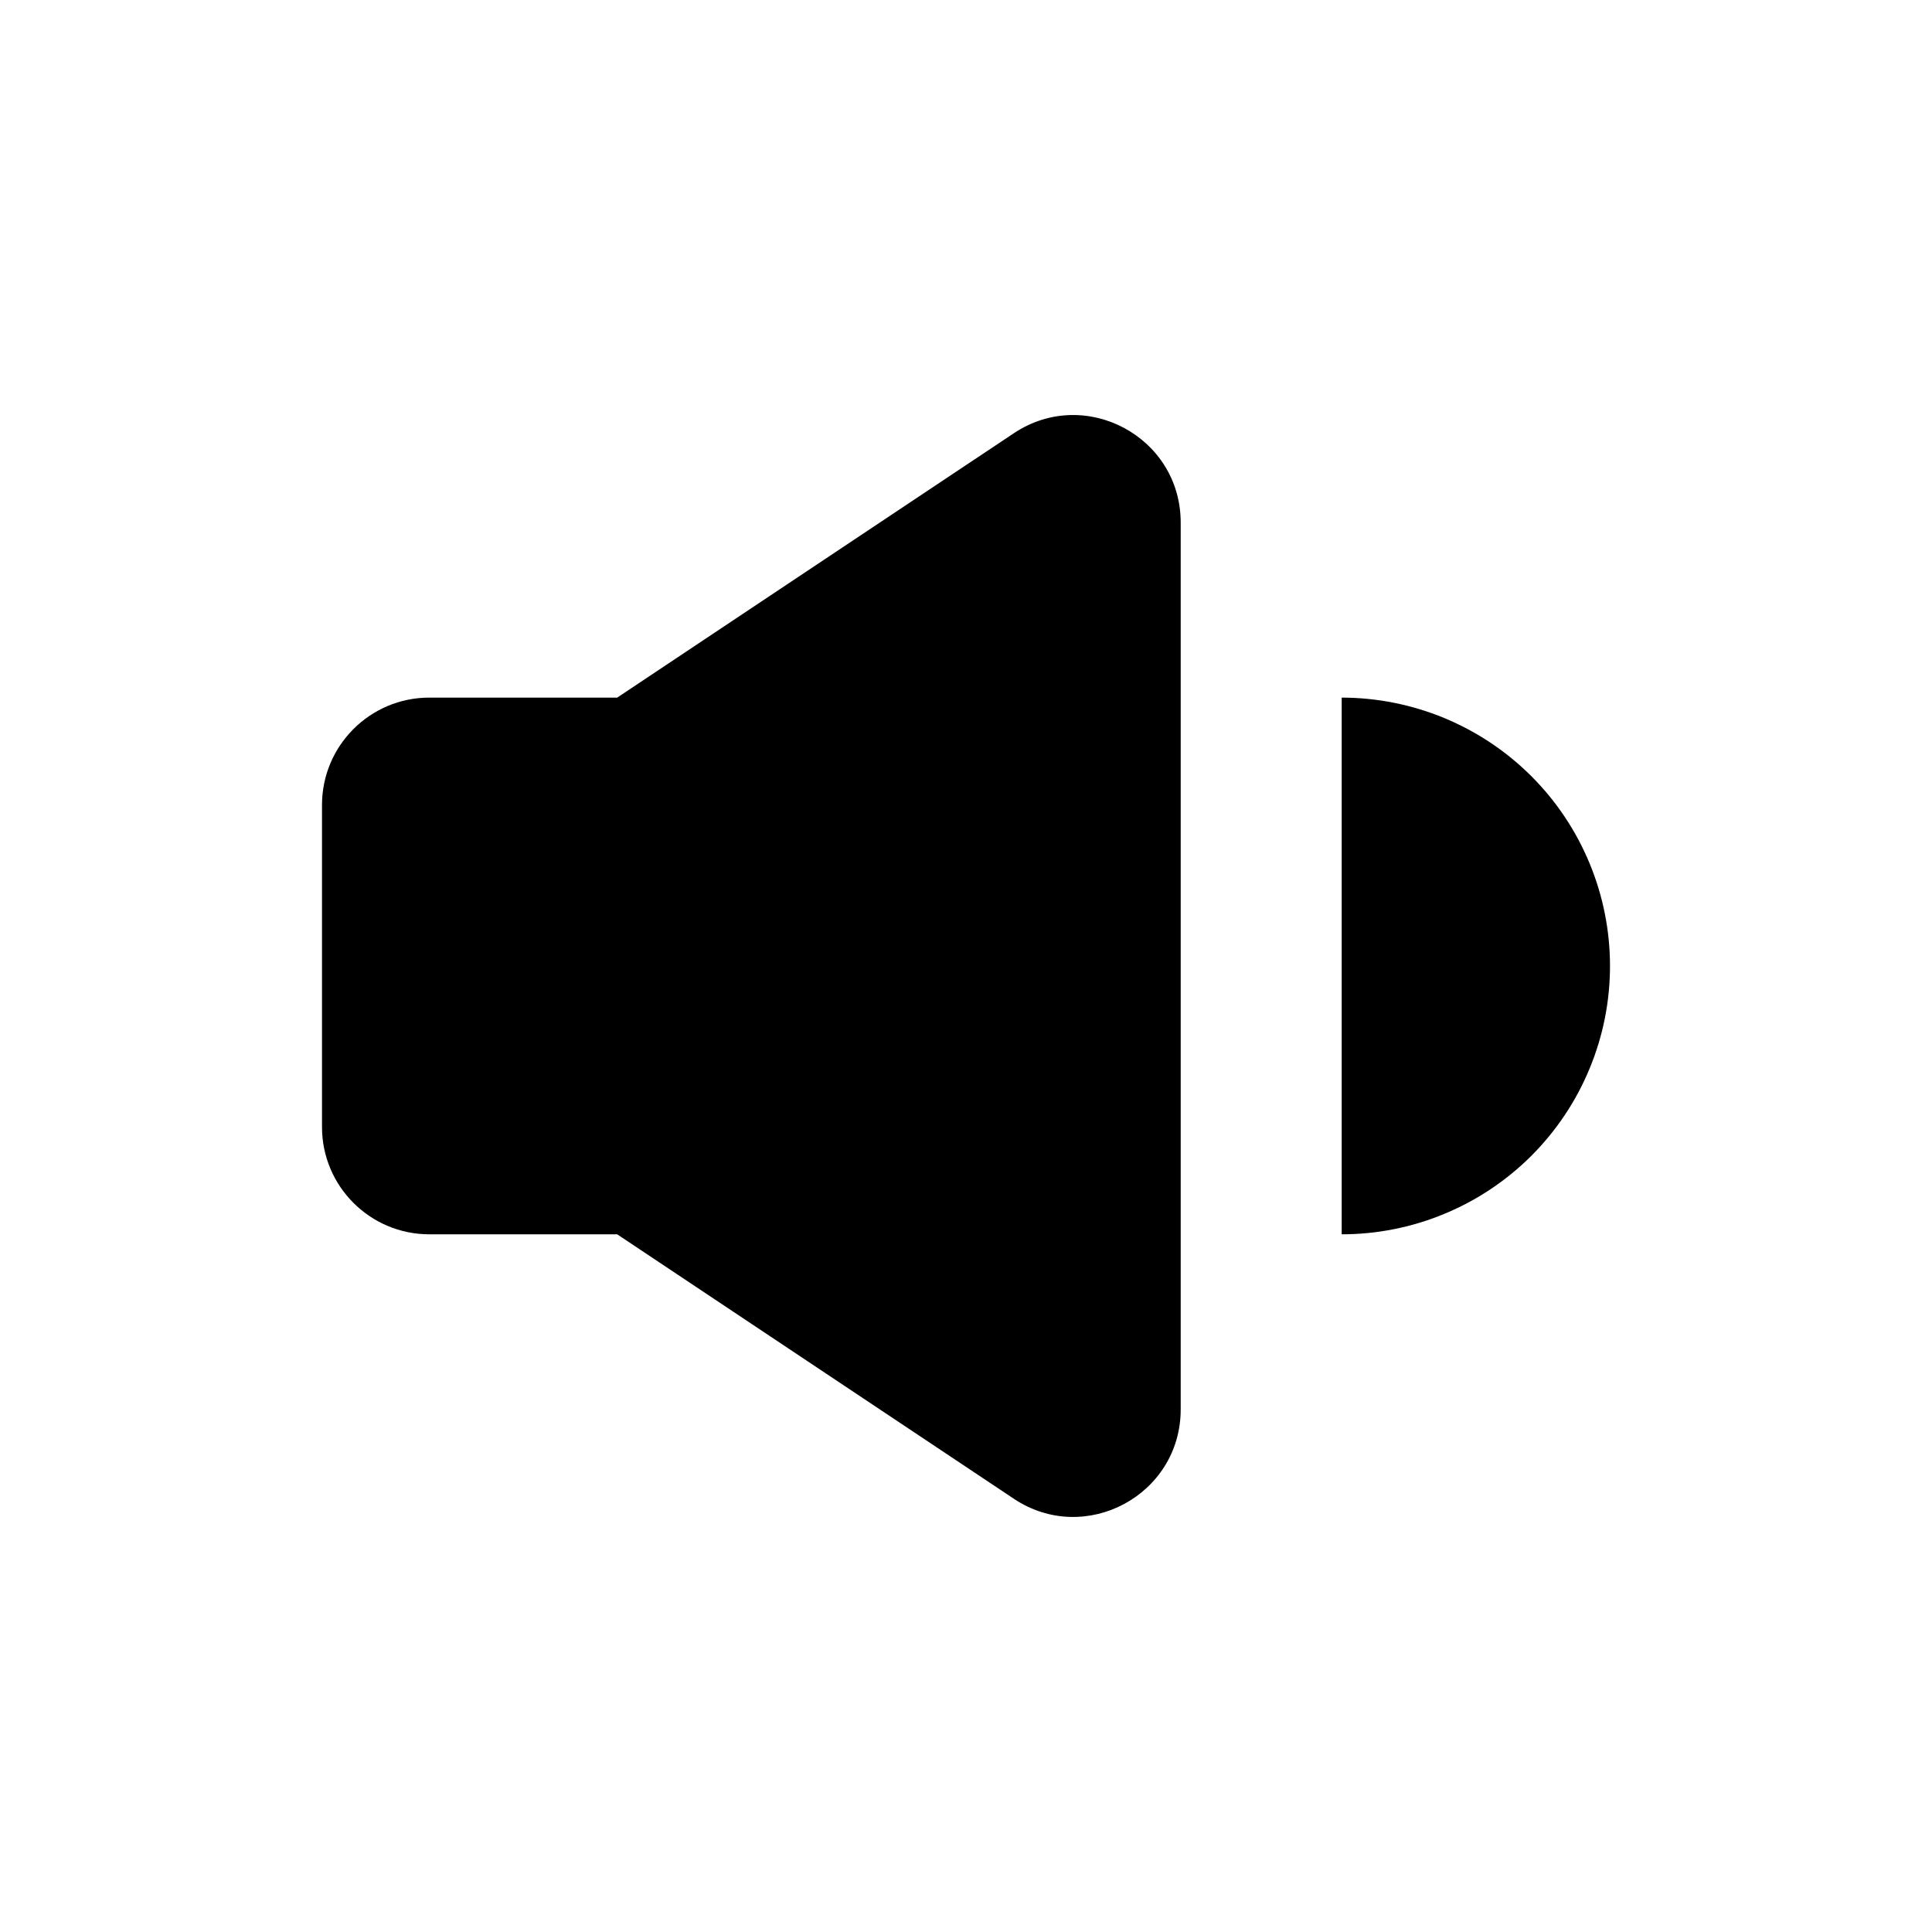
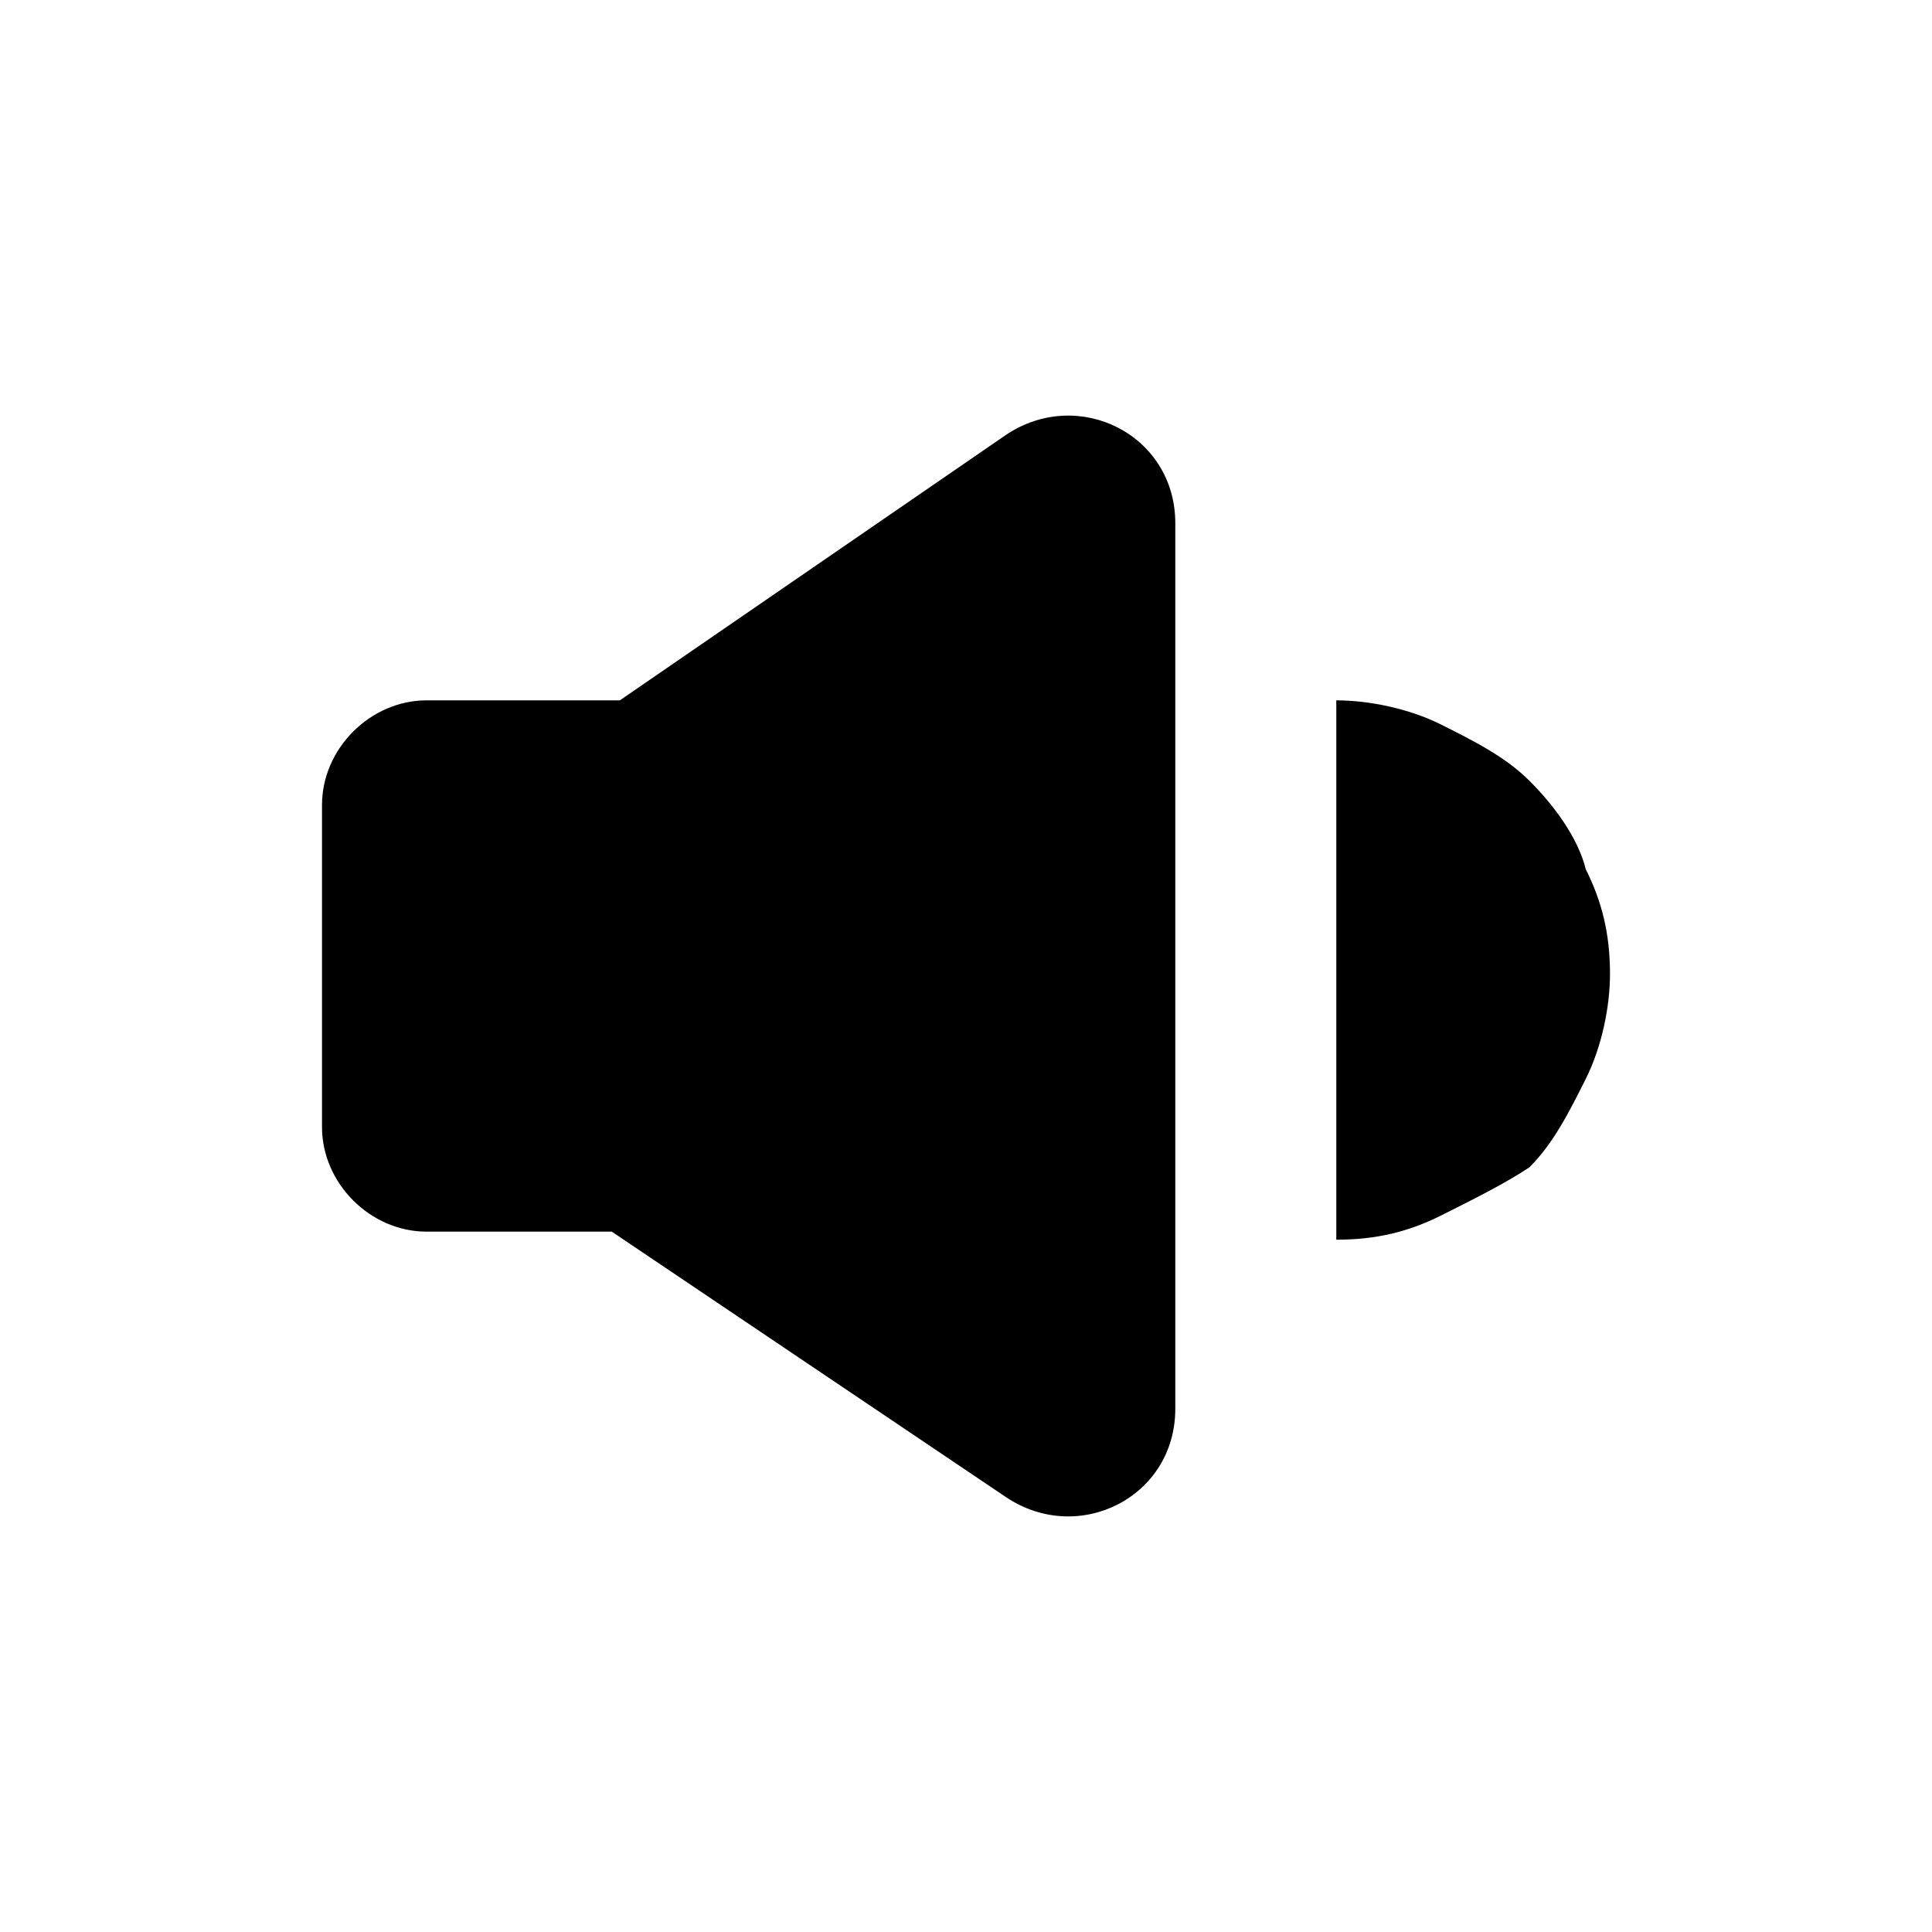
<svg xmlns="http://www.w3.org/2000/svg" width="24" height="24" viewBox="0 0 24 24" fill="none">
-   <path d="M5.333 15.333H7.667L12.594 18.618C13.48 19.209 14.667 18.573 14.667 17.508V6.491C14.667 5.426 13.48 4.791 12.594 5.382L7.667 8.666H5.333C4.597 8.666 4 9.263 4 10V14C4 14.736 4.597 15.333 5.333 15.333Z" fill="black" />
-   <path d="M17.942 15.079C17.538 15.247 17.104 15.333 16.667 15.333V8.666C17.104 8.666 17.538 8.753 17.942 8.92C18.347 9.088 18.714 9.333 19.024 9.643C19.333 9.952 19.579 10.32 19.746 10.724C19.914 11.129 20 11.562 20 12C20 12.438 19.914 12.871 19.746 13.275C19.579 13.68 19.333 14.047 19.024 14.357C18.714 14.666 18.347 14.912 17.942 15.079Z" fill="black" />
+   <path d="M5.3 15.3H7.6L12.5 18.6C13.4 19.2 14.6 18.6 14.6 17.5V6.5C14.6 5.4 13.4 4.8 12.5 5.4L7.7 8.7H5.3C4.6 8.7 4 9.3 4 10V14C4 14.7 4.6 15.3 5.3 15.3ZM17.9 15.1C17.5 15.3 17.1 15.4 16.6 15.4V8.7C17 8.7 17.5 8.8 17.9 9C18.3 9.2 18.7 9.4 19 9.7C19.3 10 19.6 10.4 19.7 10.8C19.9 11.2 20 11.6 20 12.1C20 12.5 19.9 13 19.7 13.4C19.5 13.8 19.3 14.2 19 14.5C18.7 14.7 18.3 14.9 17.9 15.1Z" fill="black" />
</svg>
